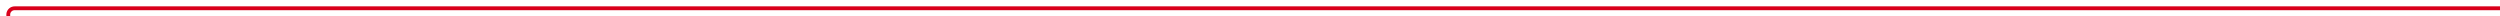
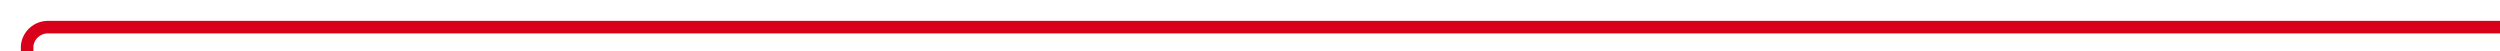
- <svg xmlns="http://www.w3.org/2000/svg" version="1.1" width="1964px" height="12px" preserveAspectRatio="xMinYMid meet" viewBox="266 3934 1964 10">
-   <path d="M 272.5 4186  L 272.5 3944  A 5 5 0 0 1 277.5 3939.5 L 2230 3939.5  " stroke-width="3" stroke-dasharray="0" stroke="rgba(217, 0, 27, 1)" fill="none" class="stroke" />
+ <svg xmlns="http://www.w3.org/2000/svg" version="1.1" width="599px" height="12px" preserveAspectRatio="xMinYMid meet" viewBox="1155 2271 599 10">
+   <path d="M 1161.5 2332  L 1161.5 2281  A 5 5 0 0 1 1166.5 2276.5 L 1754 2276.5  " stroke-width="3" stroke-dasharray="0" stroke="rgba(217, 0, 27, 1)" fill="none" class="stroke" />
</svg>
